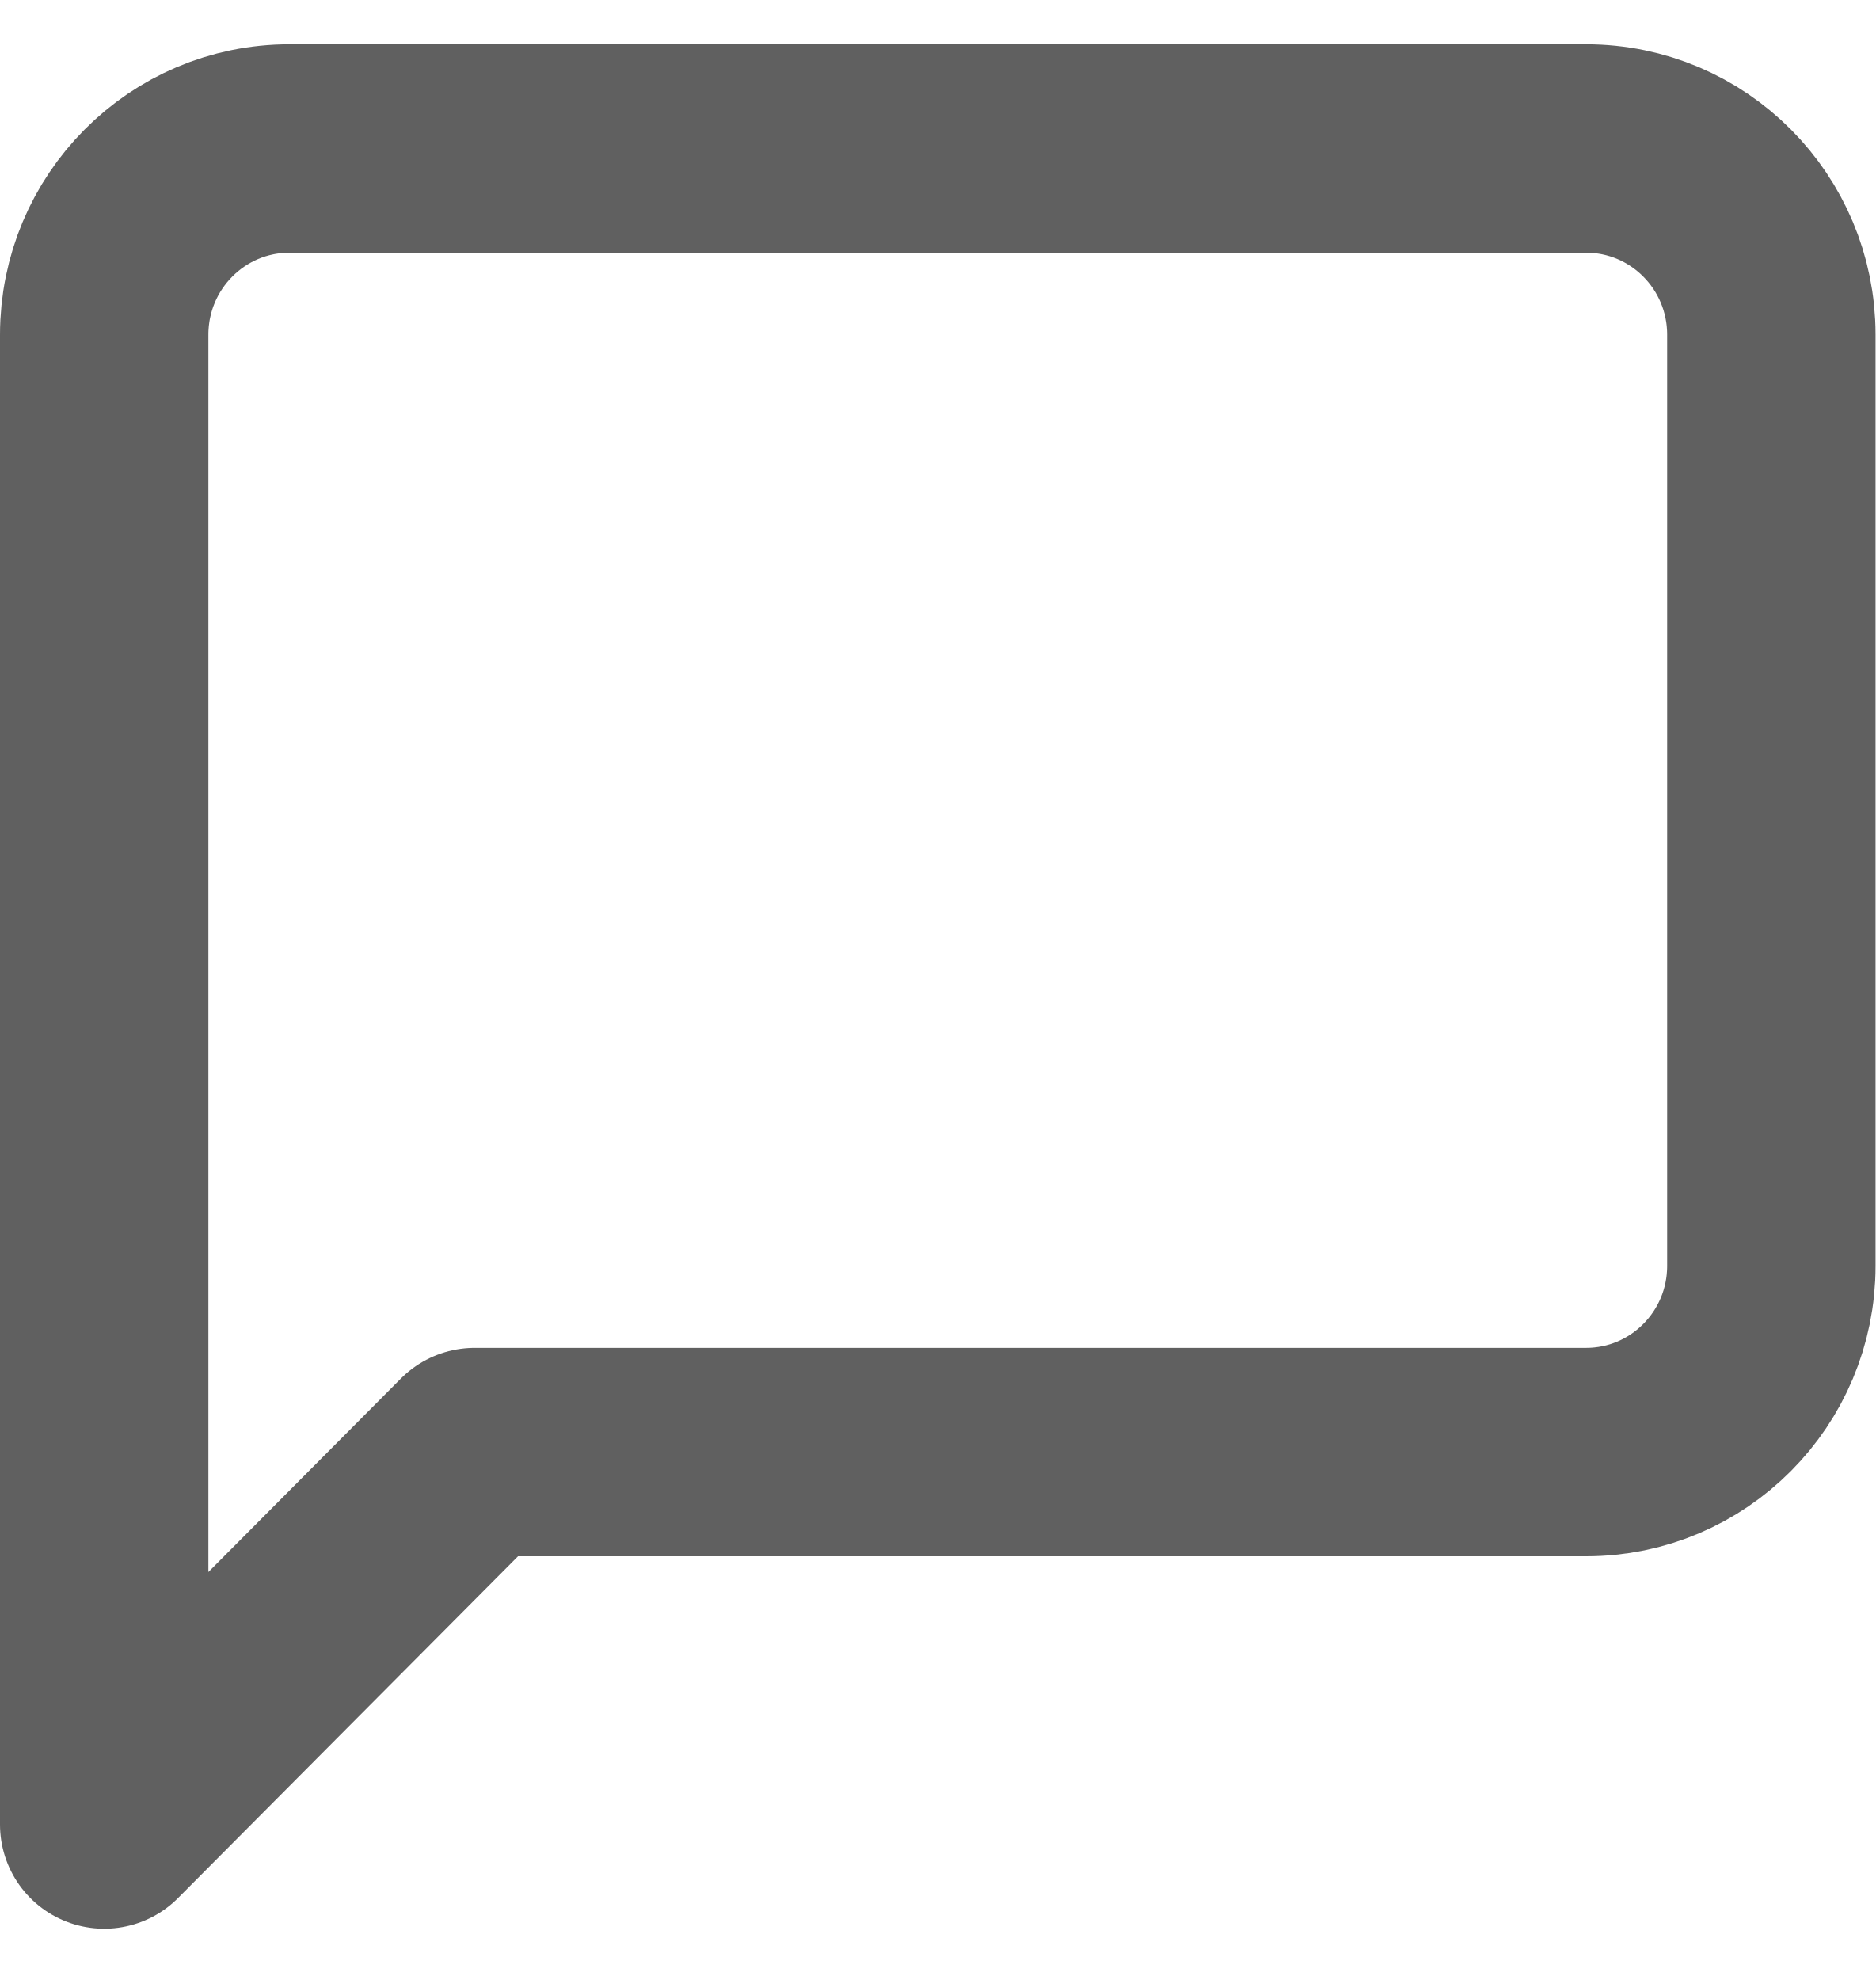
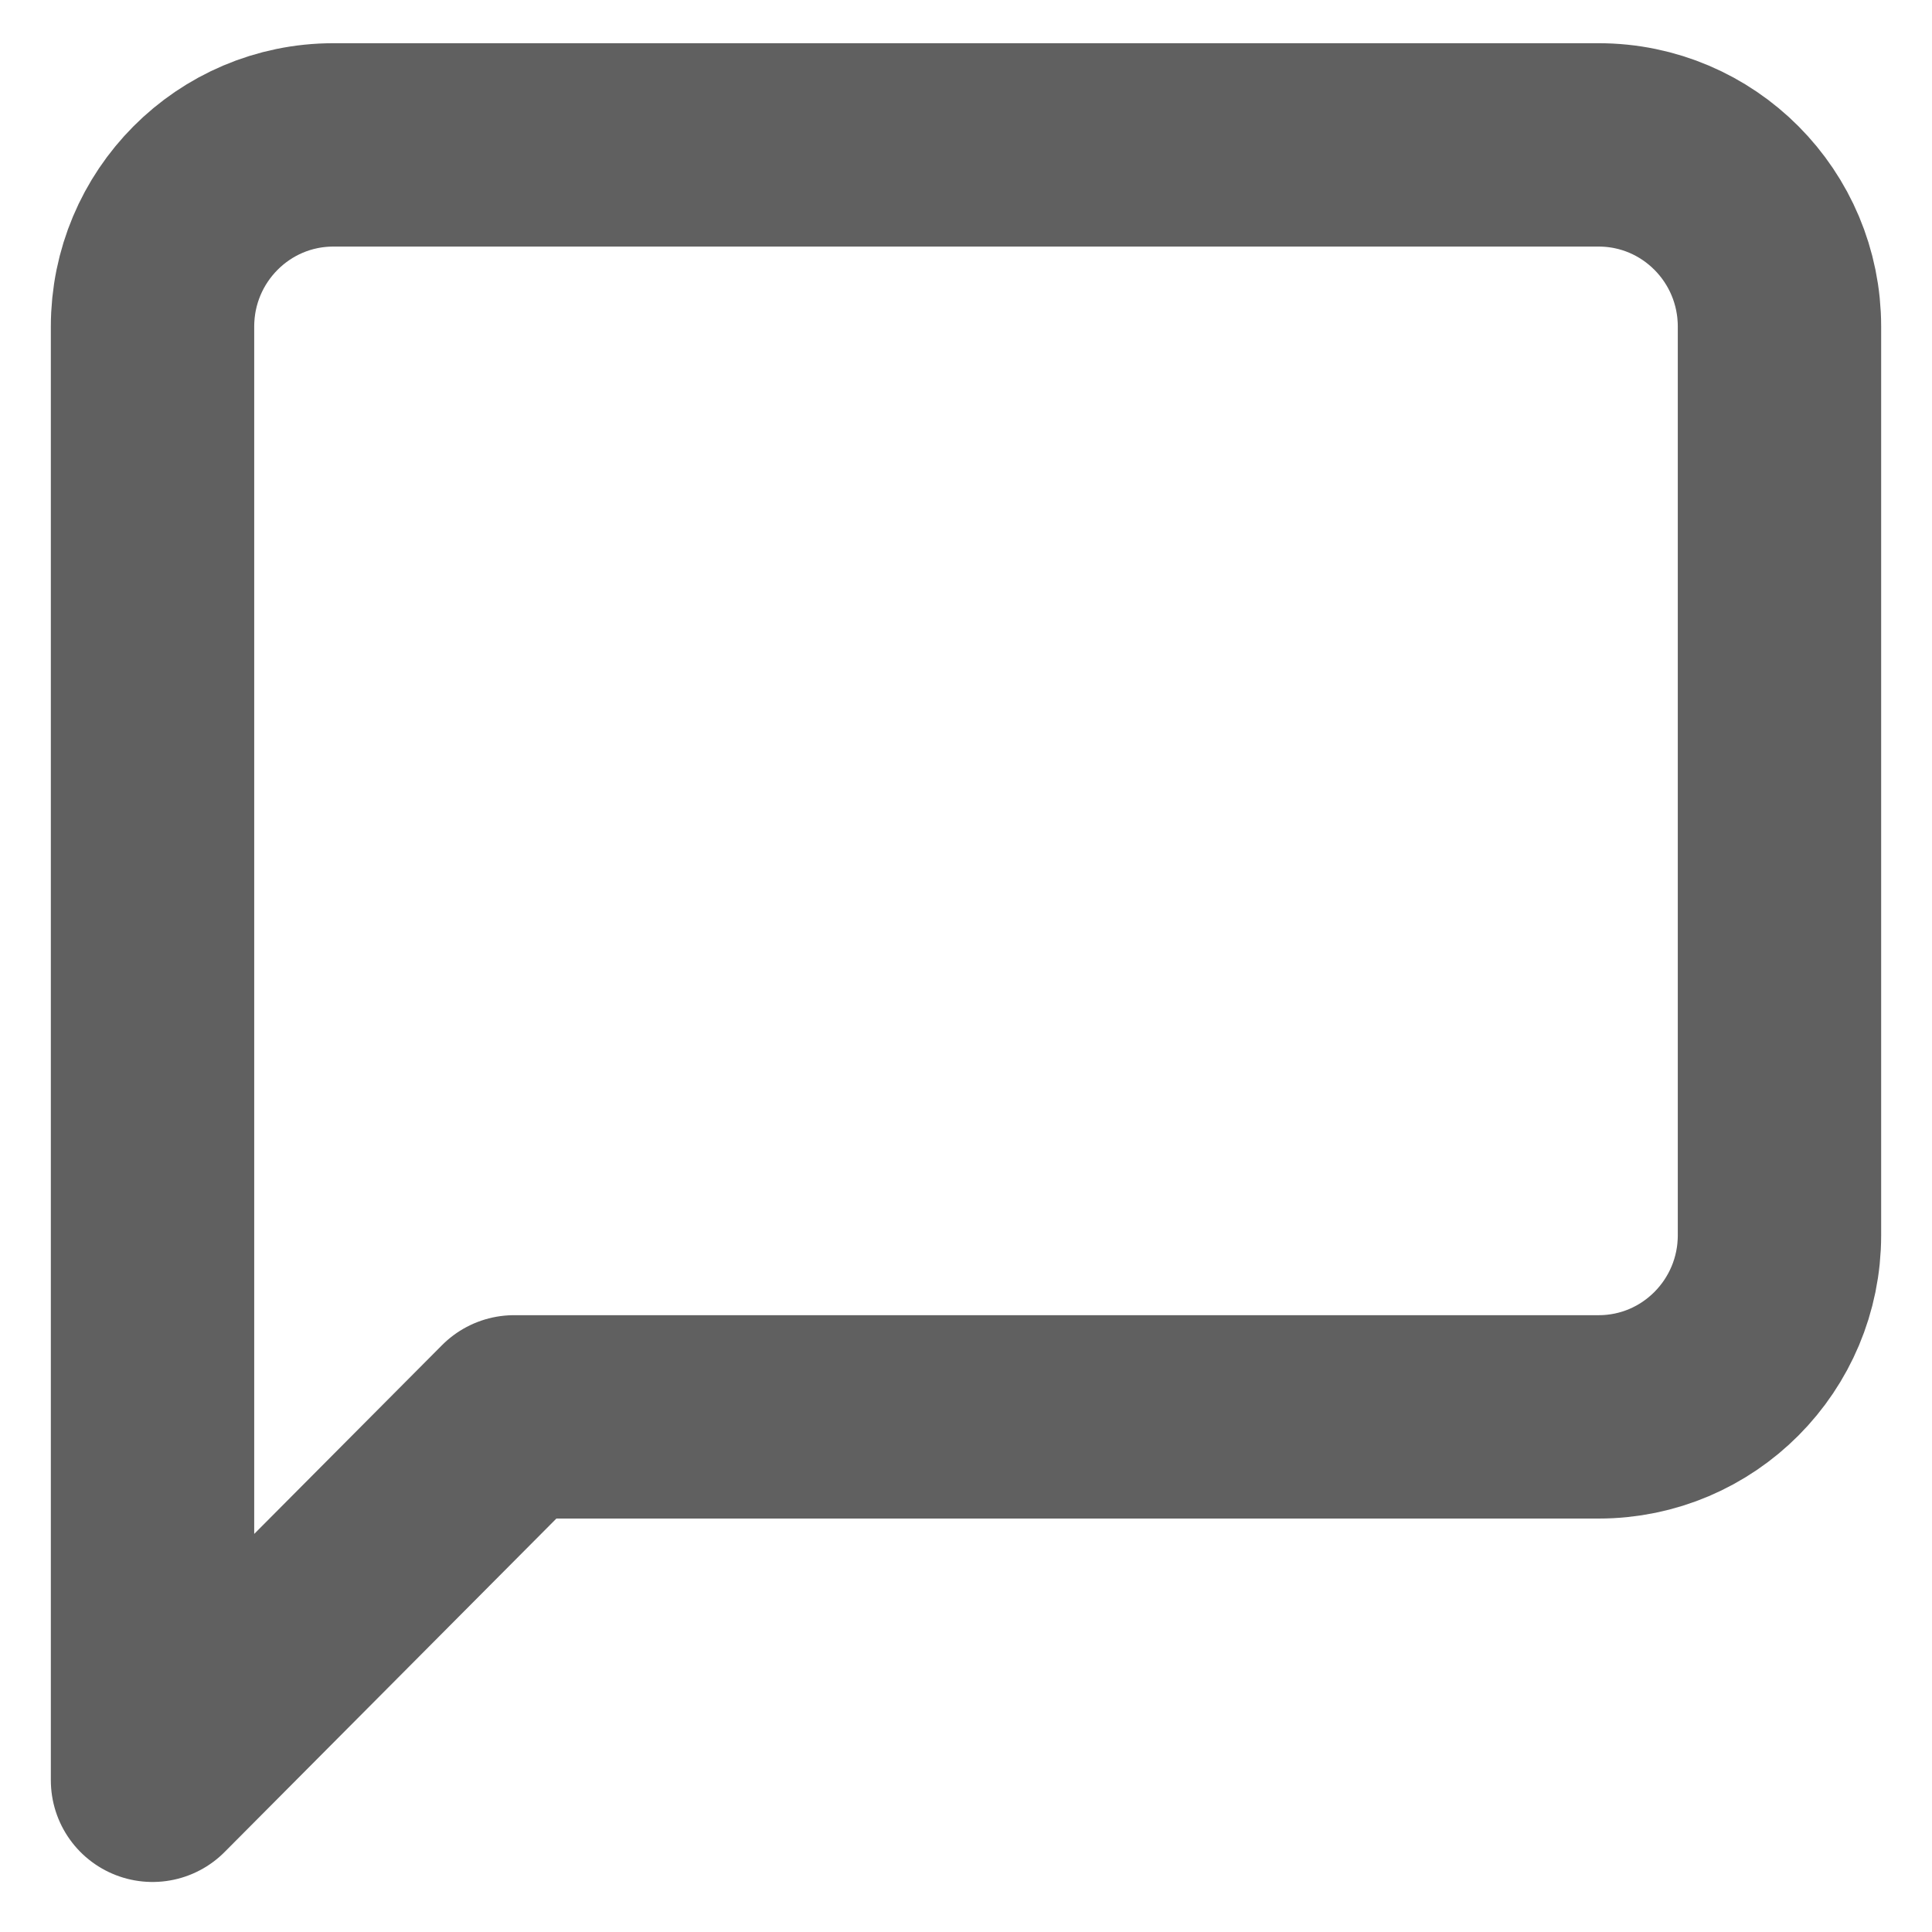
- <svg xmlns="http://www.w3.org/2000/svg" width="18" height="19" fill="none">
+ <svg xmlns="http://www.w3.org/2000/svg" width="18" height="18" viewBox="0 0 18 19" fill="none">
  <path clip-rule="evenodd" d="M17 12.147c0 .987-.796 1.787-1.778 1.787H4.556L1 17.508V3.212c0-.987.796-1.787 1.778-1.787h12.444c.982 0 1.778.8 1.778 1.787v8.935z" stroke="#606060" stroke-width="2" stroke-linecap="round" stroke-linejoin="round" />
</svg>
